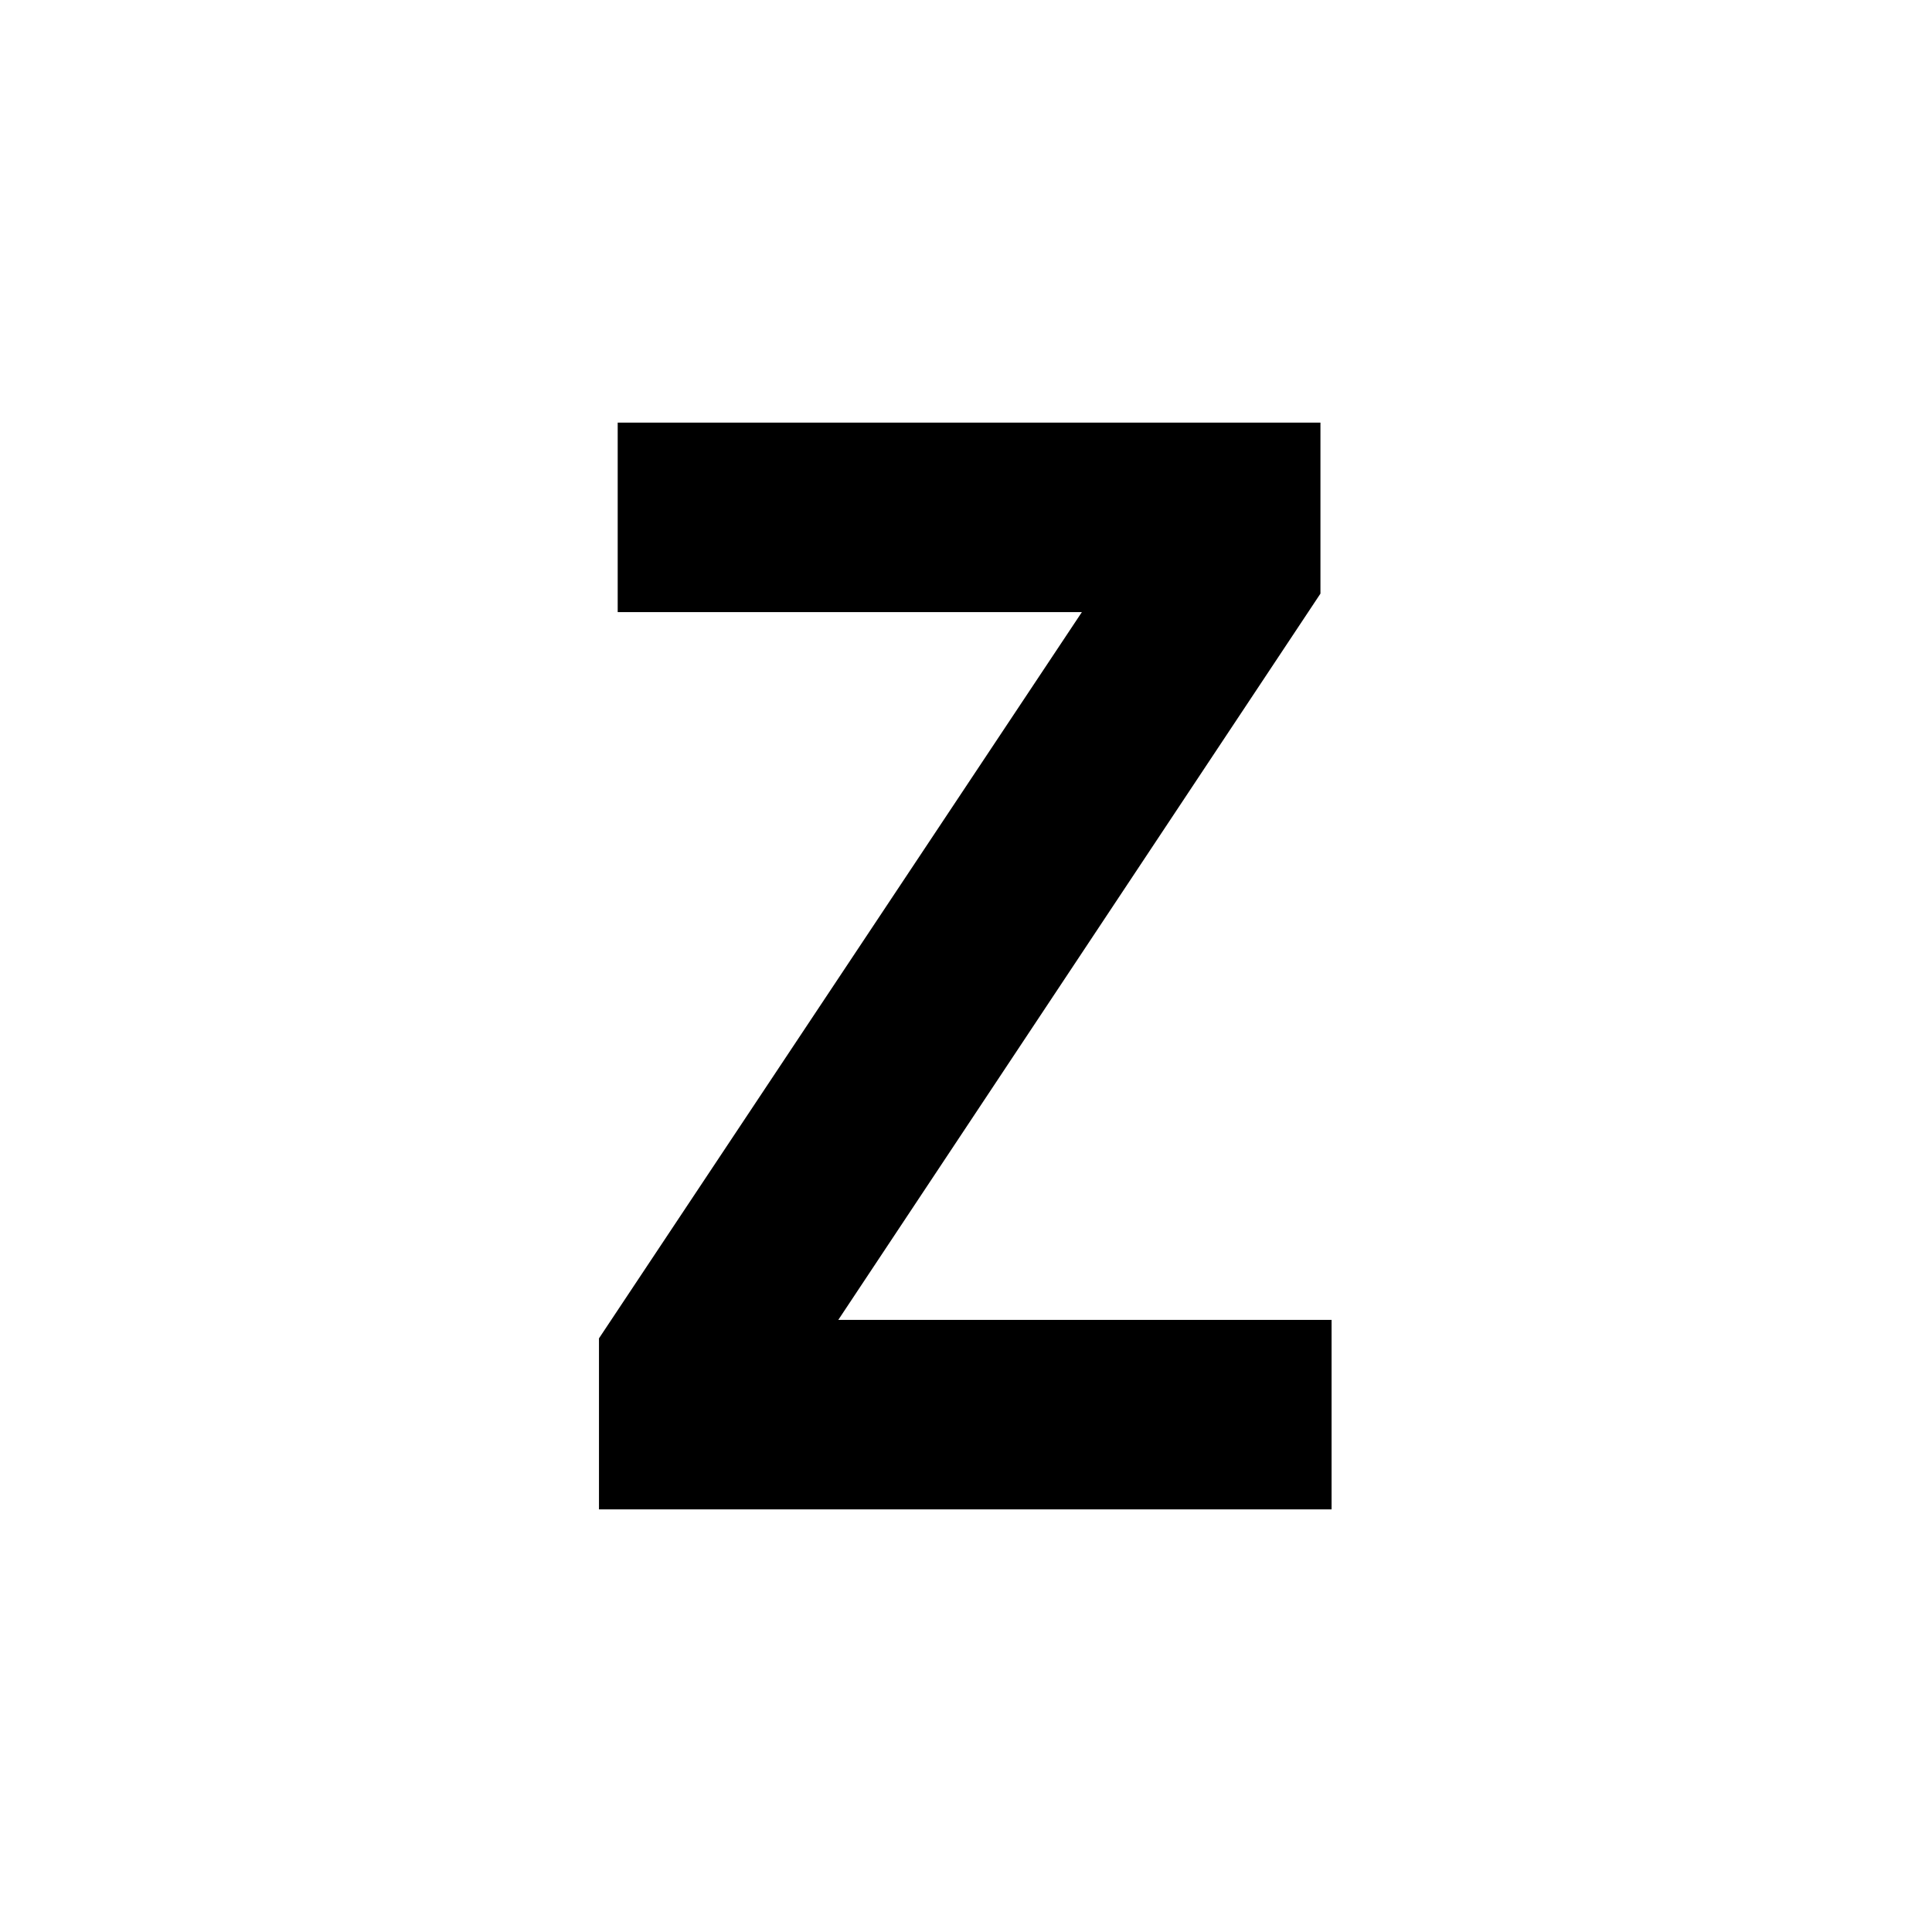
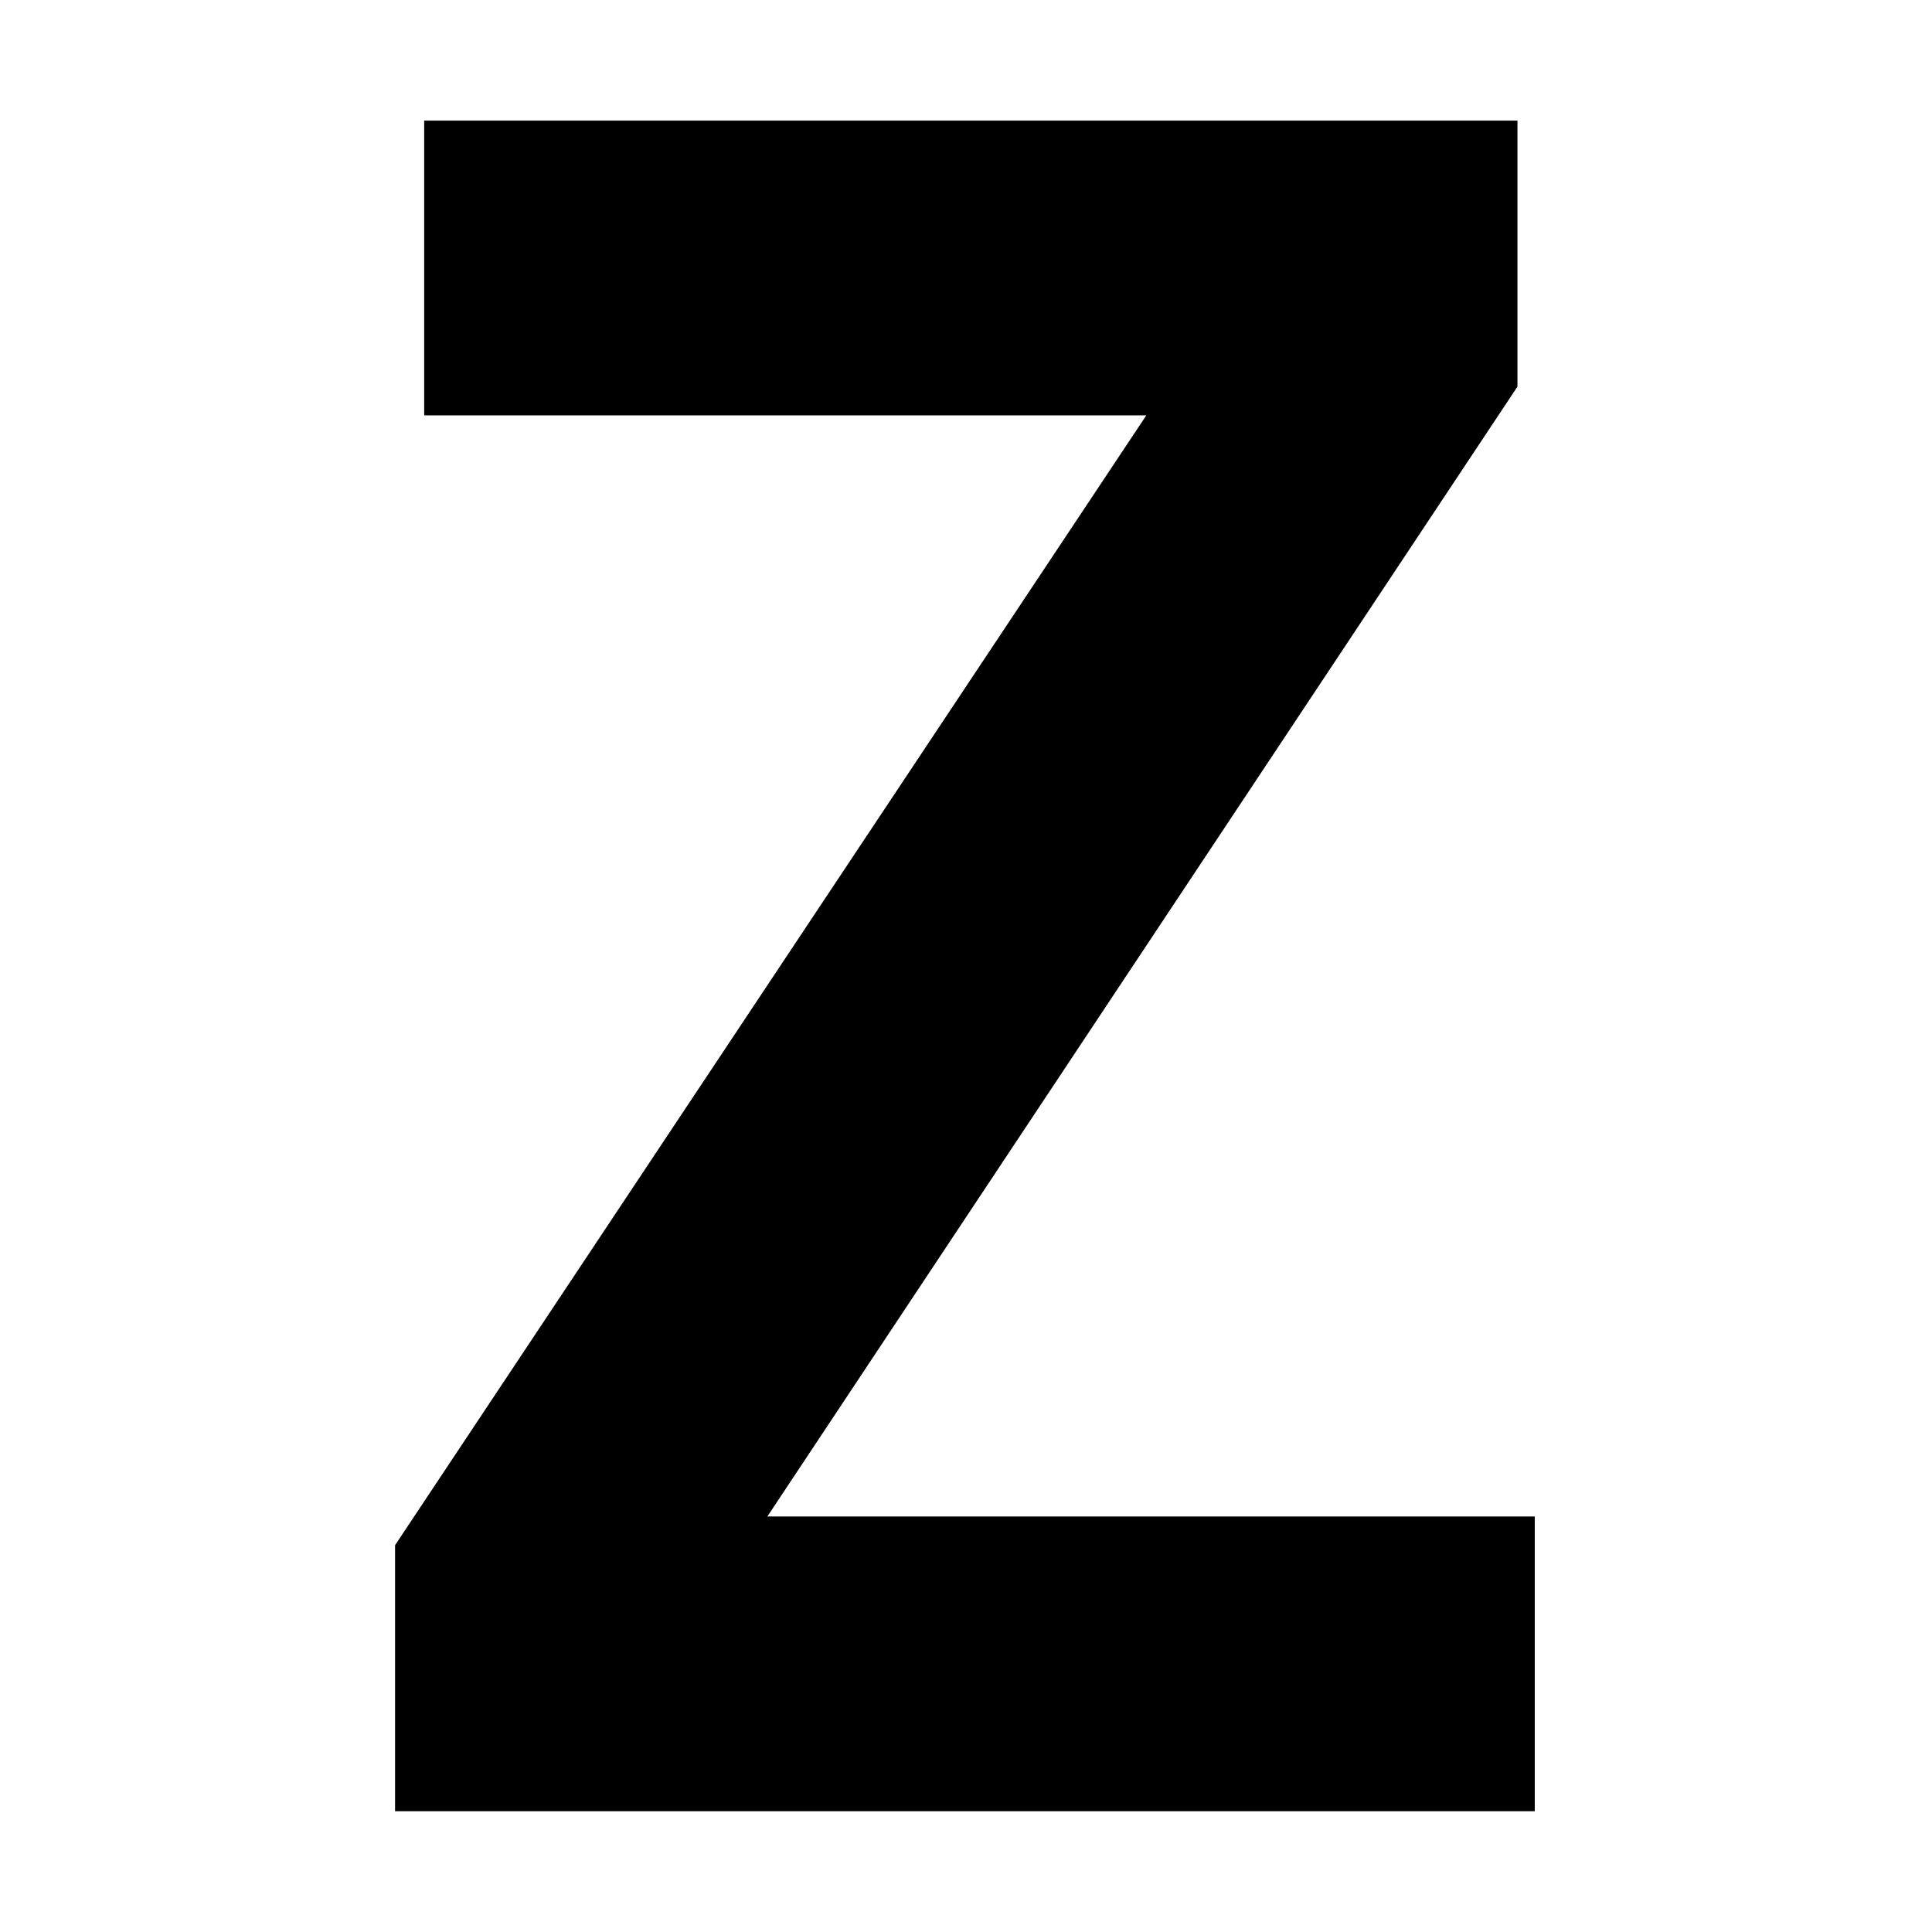
<svg xmlns="http://www.w3.org/2000/svg" viewBox="0 0 32 32">
-   <g fill="#000000" transform="translate(8.446 25.000) scale(0.02514 -0.02514)">
+   <g fill="#000000" transform="translate(4.249 30.000) scale(0.03911 -0.03911)">
    <path d="M58.667,0L58.667,112.667L376.833,591.167L71,591.167L71,716L534,716L534,603.333L216.333,124.833L541.333,124.833L541.333,0L58.667,0Z" />
  </g>
</svg>
